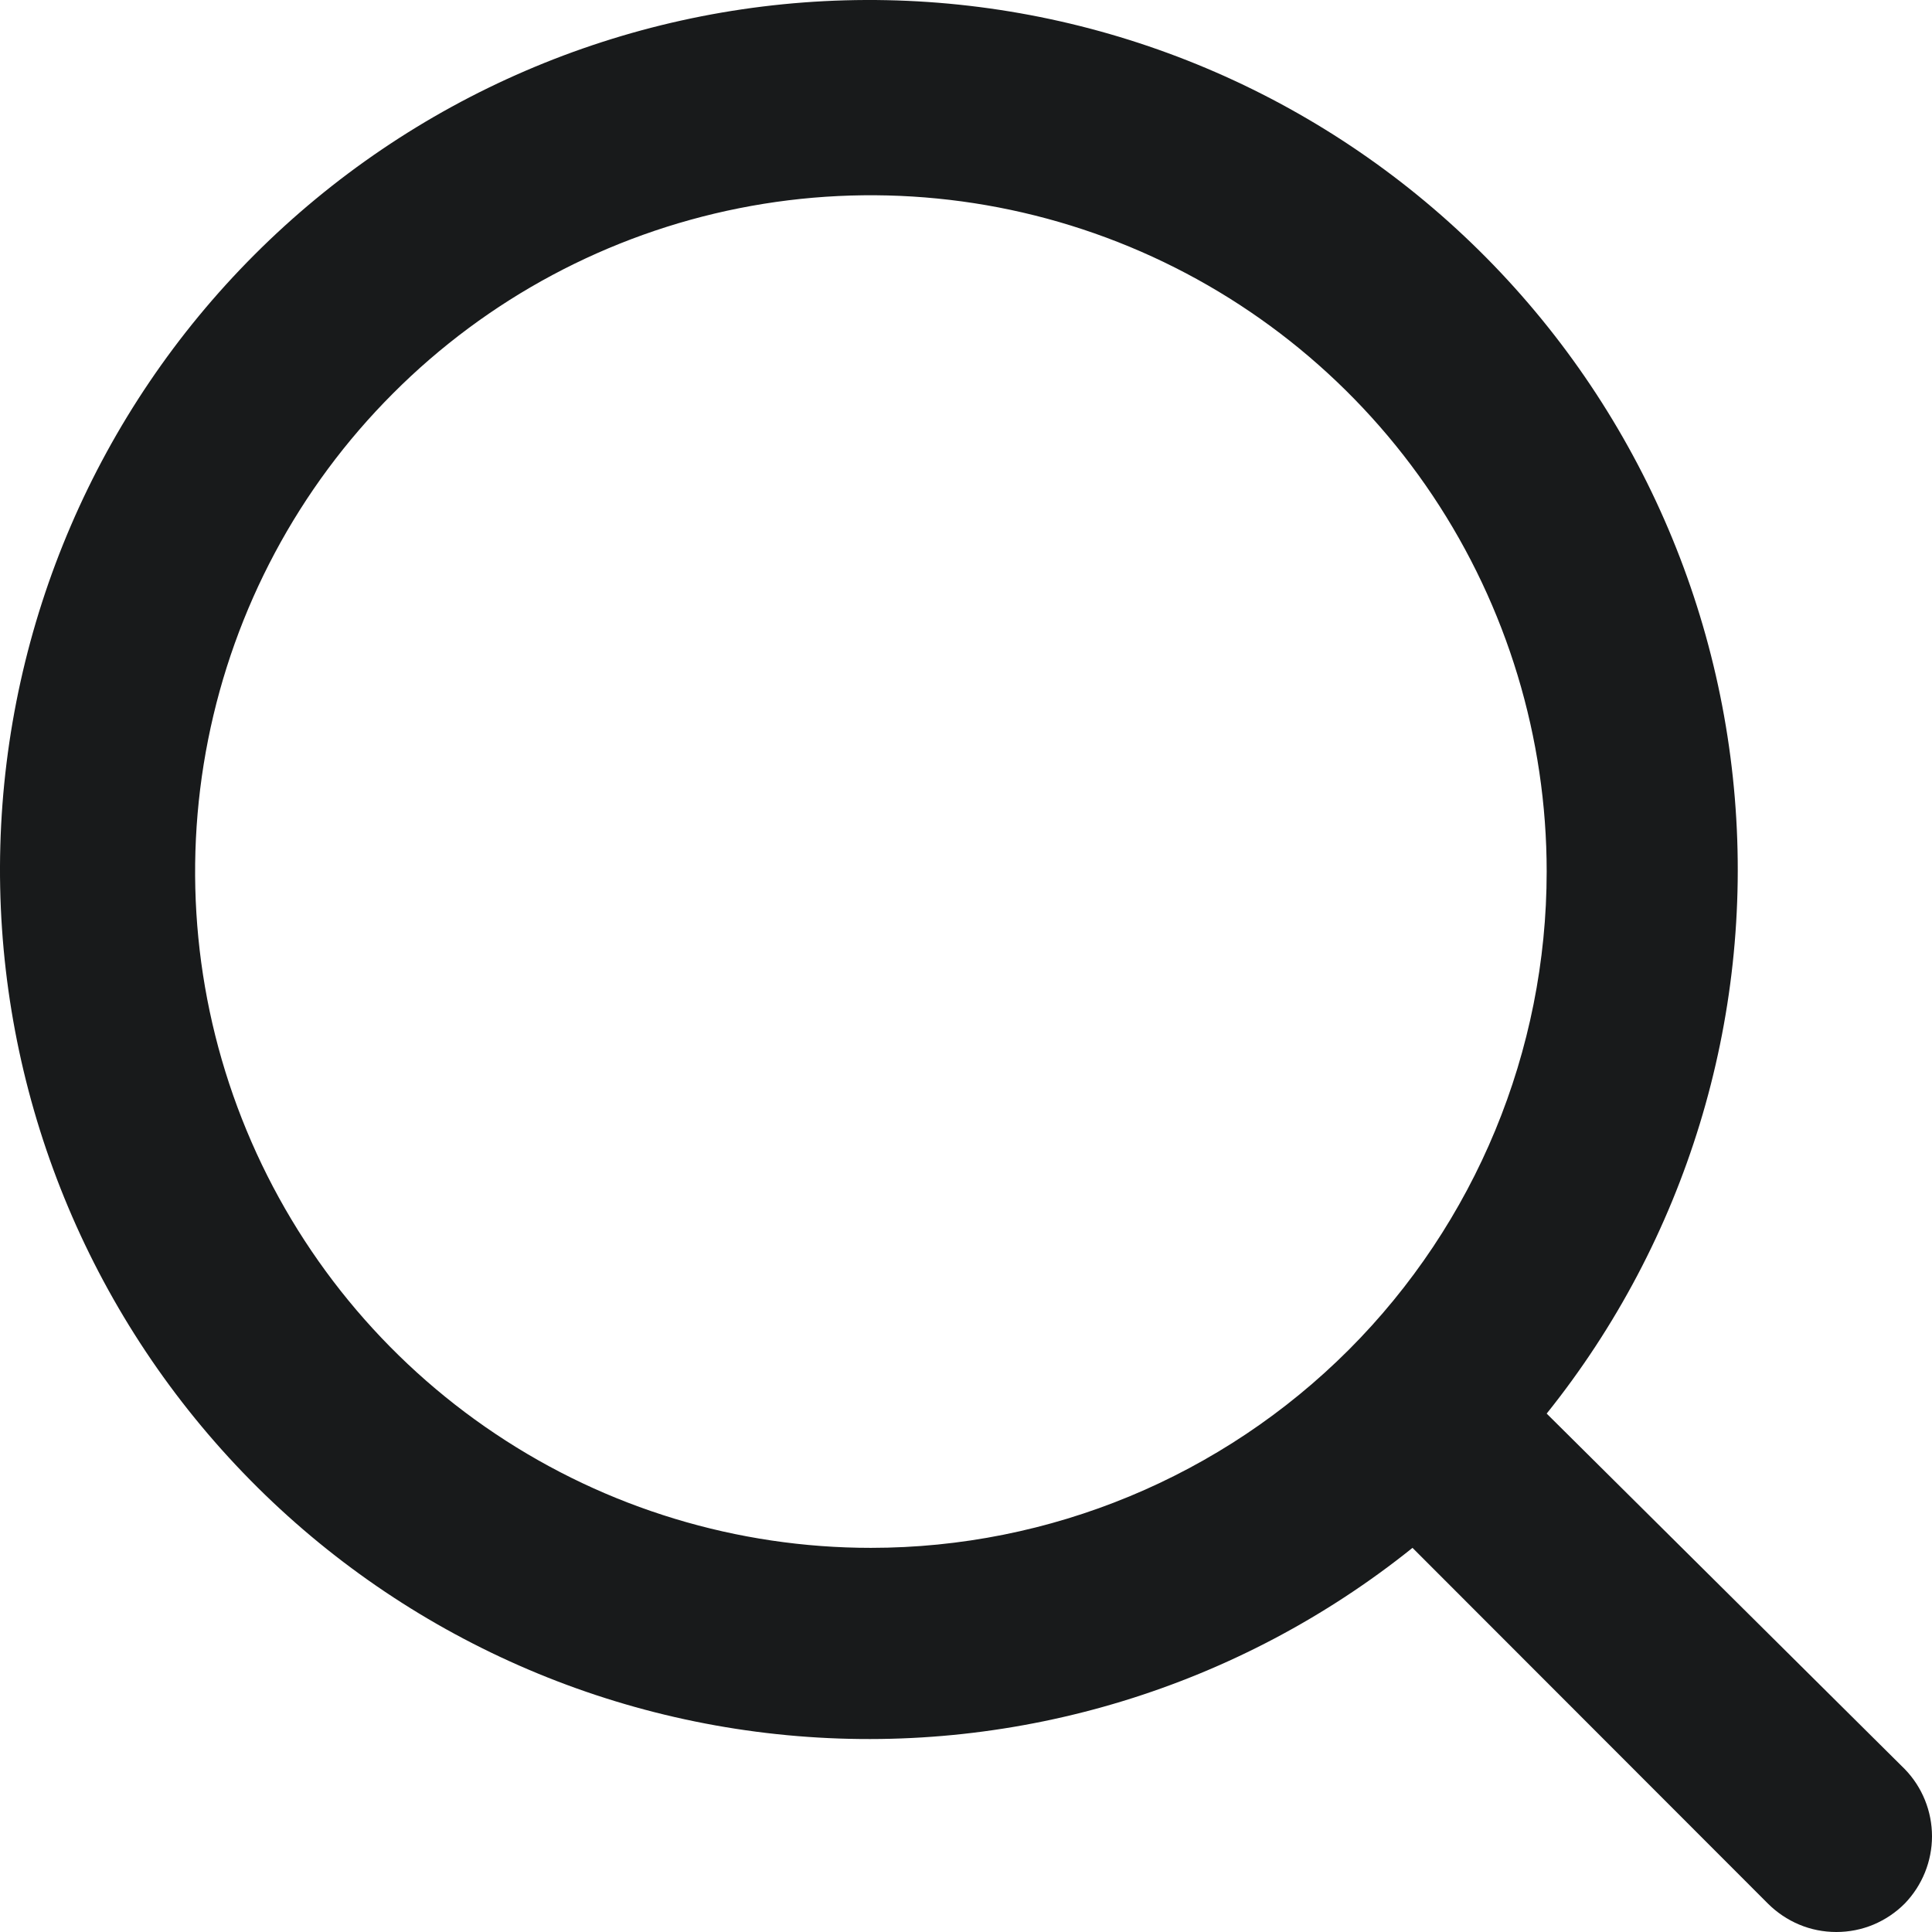
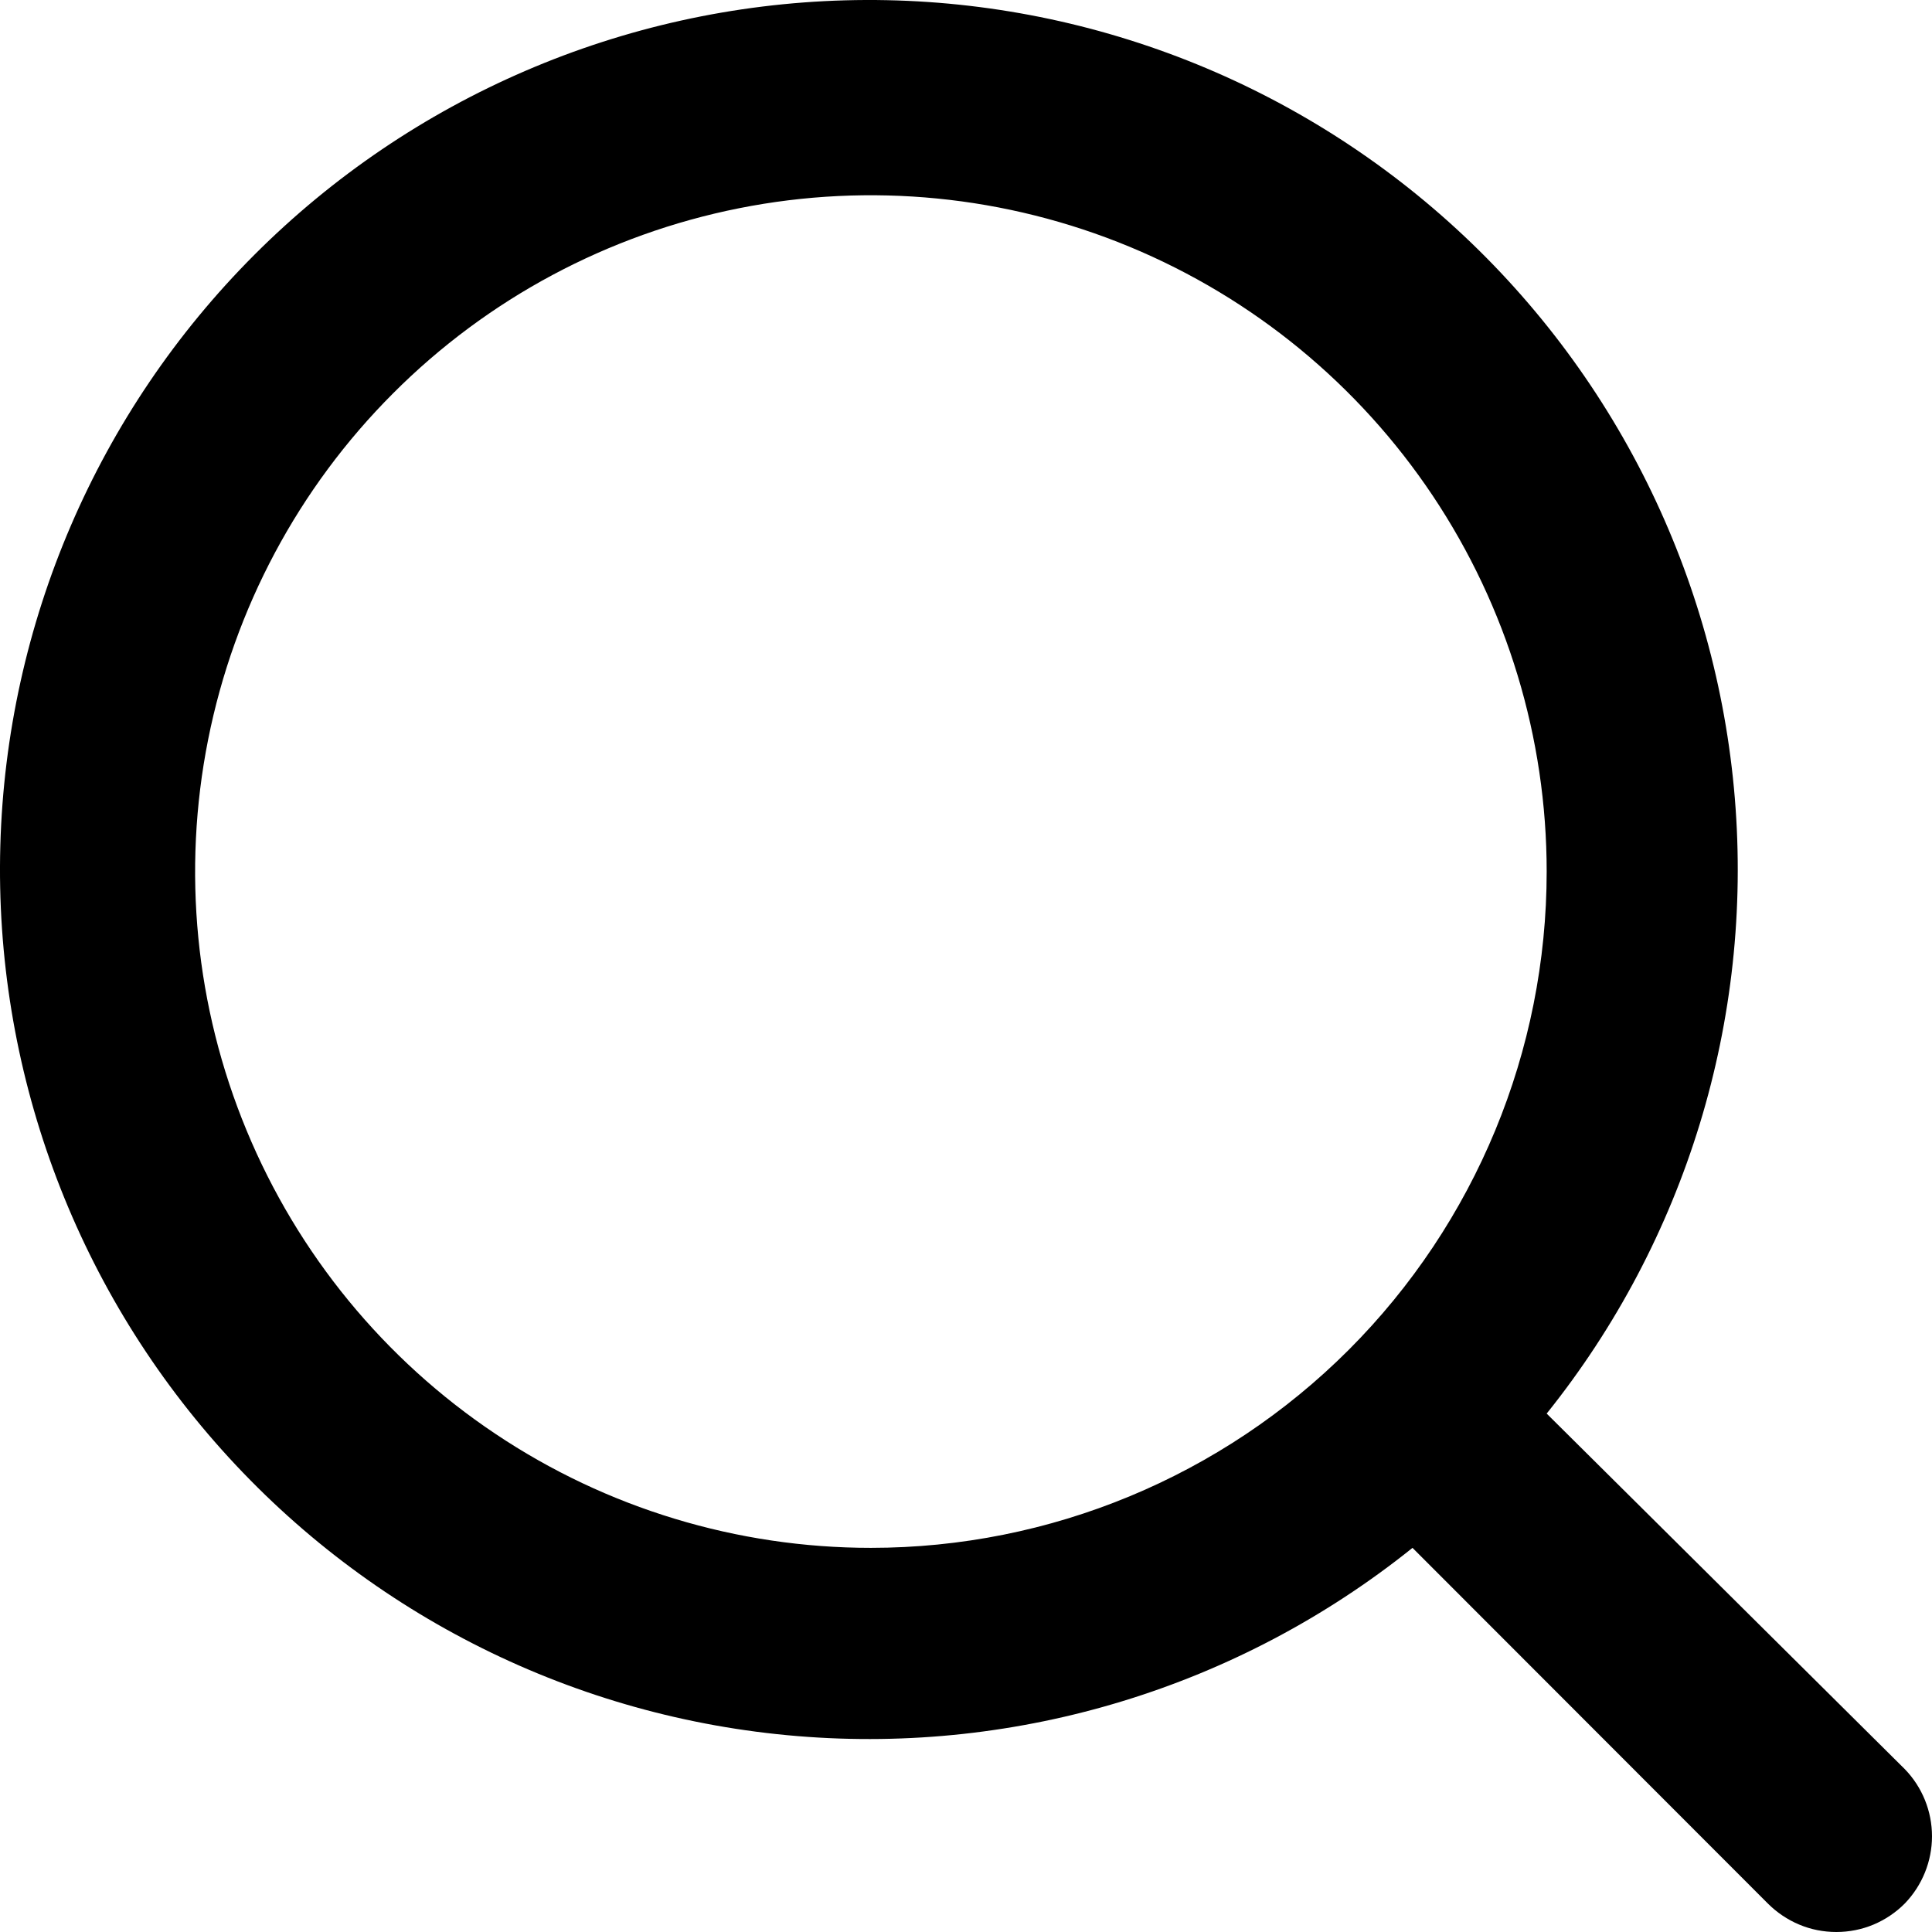
<svg xmlns="http://www.w3.org/2000/svg" width="18" height="18" viewBox="0 0 18 18" fill="none">
-   <path d="M17.747 16.483L14.41 13.17C15.706 11.554 16.333 9.502 16.163 7.437C15.993 5.372 15.04 3.451 13.498 2.068C11.956 0.685 9.943 -0.054 7.874 0.003C5.804 0.06 3.835 0.908 2.371 2.373C0.907 3.838 0.06 5.809 0.003 7.88C-0.054 9.951 0.685 11.965 2.067 13.508C3.448 15.051 5.368 16.006 7.432 16.175C9.495 16.345 11.545 15.717 13.16 14.421L16.47 17.734C16.554 17.818 16.653 17.885 16.763 17.931C16.872 17.977 16.99 18 17.109 18C17.227 18 17.345 17.977 17.455 17.931C17.564 17.885 17.664 17.818 17.747 17.734C17.909 17.566 18 17.341 18 17.108C18 16.875 17.909 16.65 17.747 16.483ZM8.114 14.421C6.869 14.421 5.651 14.052 4.616 13.359C3.581 12.667 2.774 11.683 2.297 10.531C1.82 9.38 1.696 8.113 1.939 6.891C2.182 5.669 2.781 4.546 3.662 3.665C4.542 2.783 5.664 2.183 6.886 1.94C8.107 1.697 9.373 1.822 10.524 2.299C11.674 2.776 12.657 3.583 13.349 4.619C14.041 5.656 14.41 6.874 14.41 8.12C14.41 9.791 13.747 11.394 12.566 12.576C11.385 13.757 9.784 14.421 8.114 14.421Z" fill="#181A1B" />
+   <path d="M17.747 16.483L14.41 13.17C15.706 11.554 16.333 9.502 16.163 7.437C15.993 5.372 15.04 3.451 13.498 2.068C11.956 0.685 9.943 -0.054 7.874 0.003C5.804 0.06 3.835 0.908 2.371 2.373C0.907 3.838 0.06 5.809 0.003 7.88C-0.054 9.951 0.685 11.965 2.067 13.508C3.448 15.051 5.368 16.006 7.432 16.175C9.495 16.345 11.545 15.717 13.16 14.421L16.47 17.734C16.554 17.818 16.653 17.885 16.763 17.931C16.872 17.977 16.99 18 17.109 18C17.227 18 17.345 17.977 17.455 17.931C17.564 17.885 17.664 17.818 17.747 17.734C17.909 17.566 18 17.341 18 17.108C18 16.875 17.909 16.65 17.747 16.483ZM8.114 14.421C6.869 14.421 5.651 14.052 4.616 13.359C3.581 12.667 2.774 11.683 2.297 10.531C1.82 9.38 1.696 8.113 1.939 6.891C2.182 5.669 2.781 4.546 3.662 3.665C4.542 2.783 5.664 2.183 6.886 1.94C8.107 1.697 9.373 1.822 10.524 2.299C11.674 2.776 12.657 3.583 13.349 4.619C14.041 5.656 14.41 6.874 14.41 8.12C14.41 9.791 13.747 11.394 12.566 12.576C11.385 13.757 9.784 14.421 8.114 14.421Z" fill="currentColor" />
</svg>
